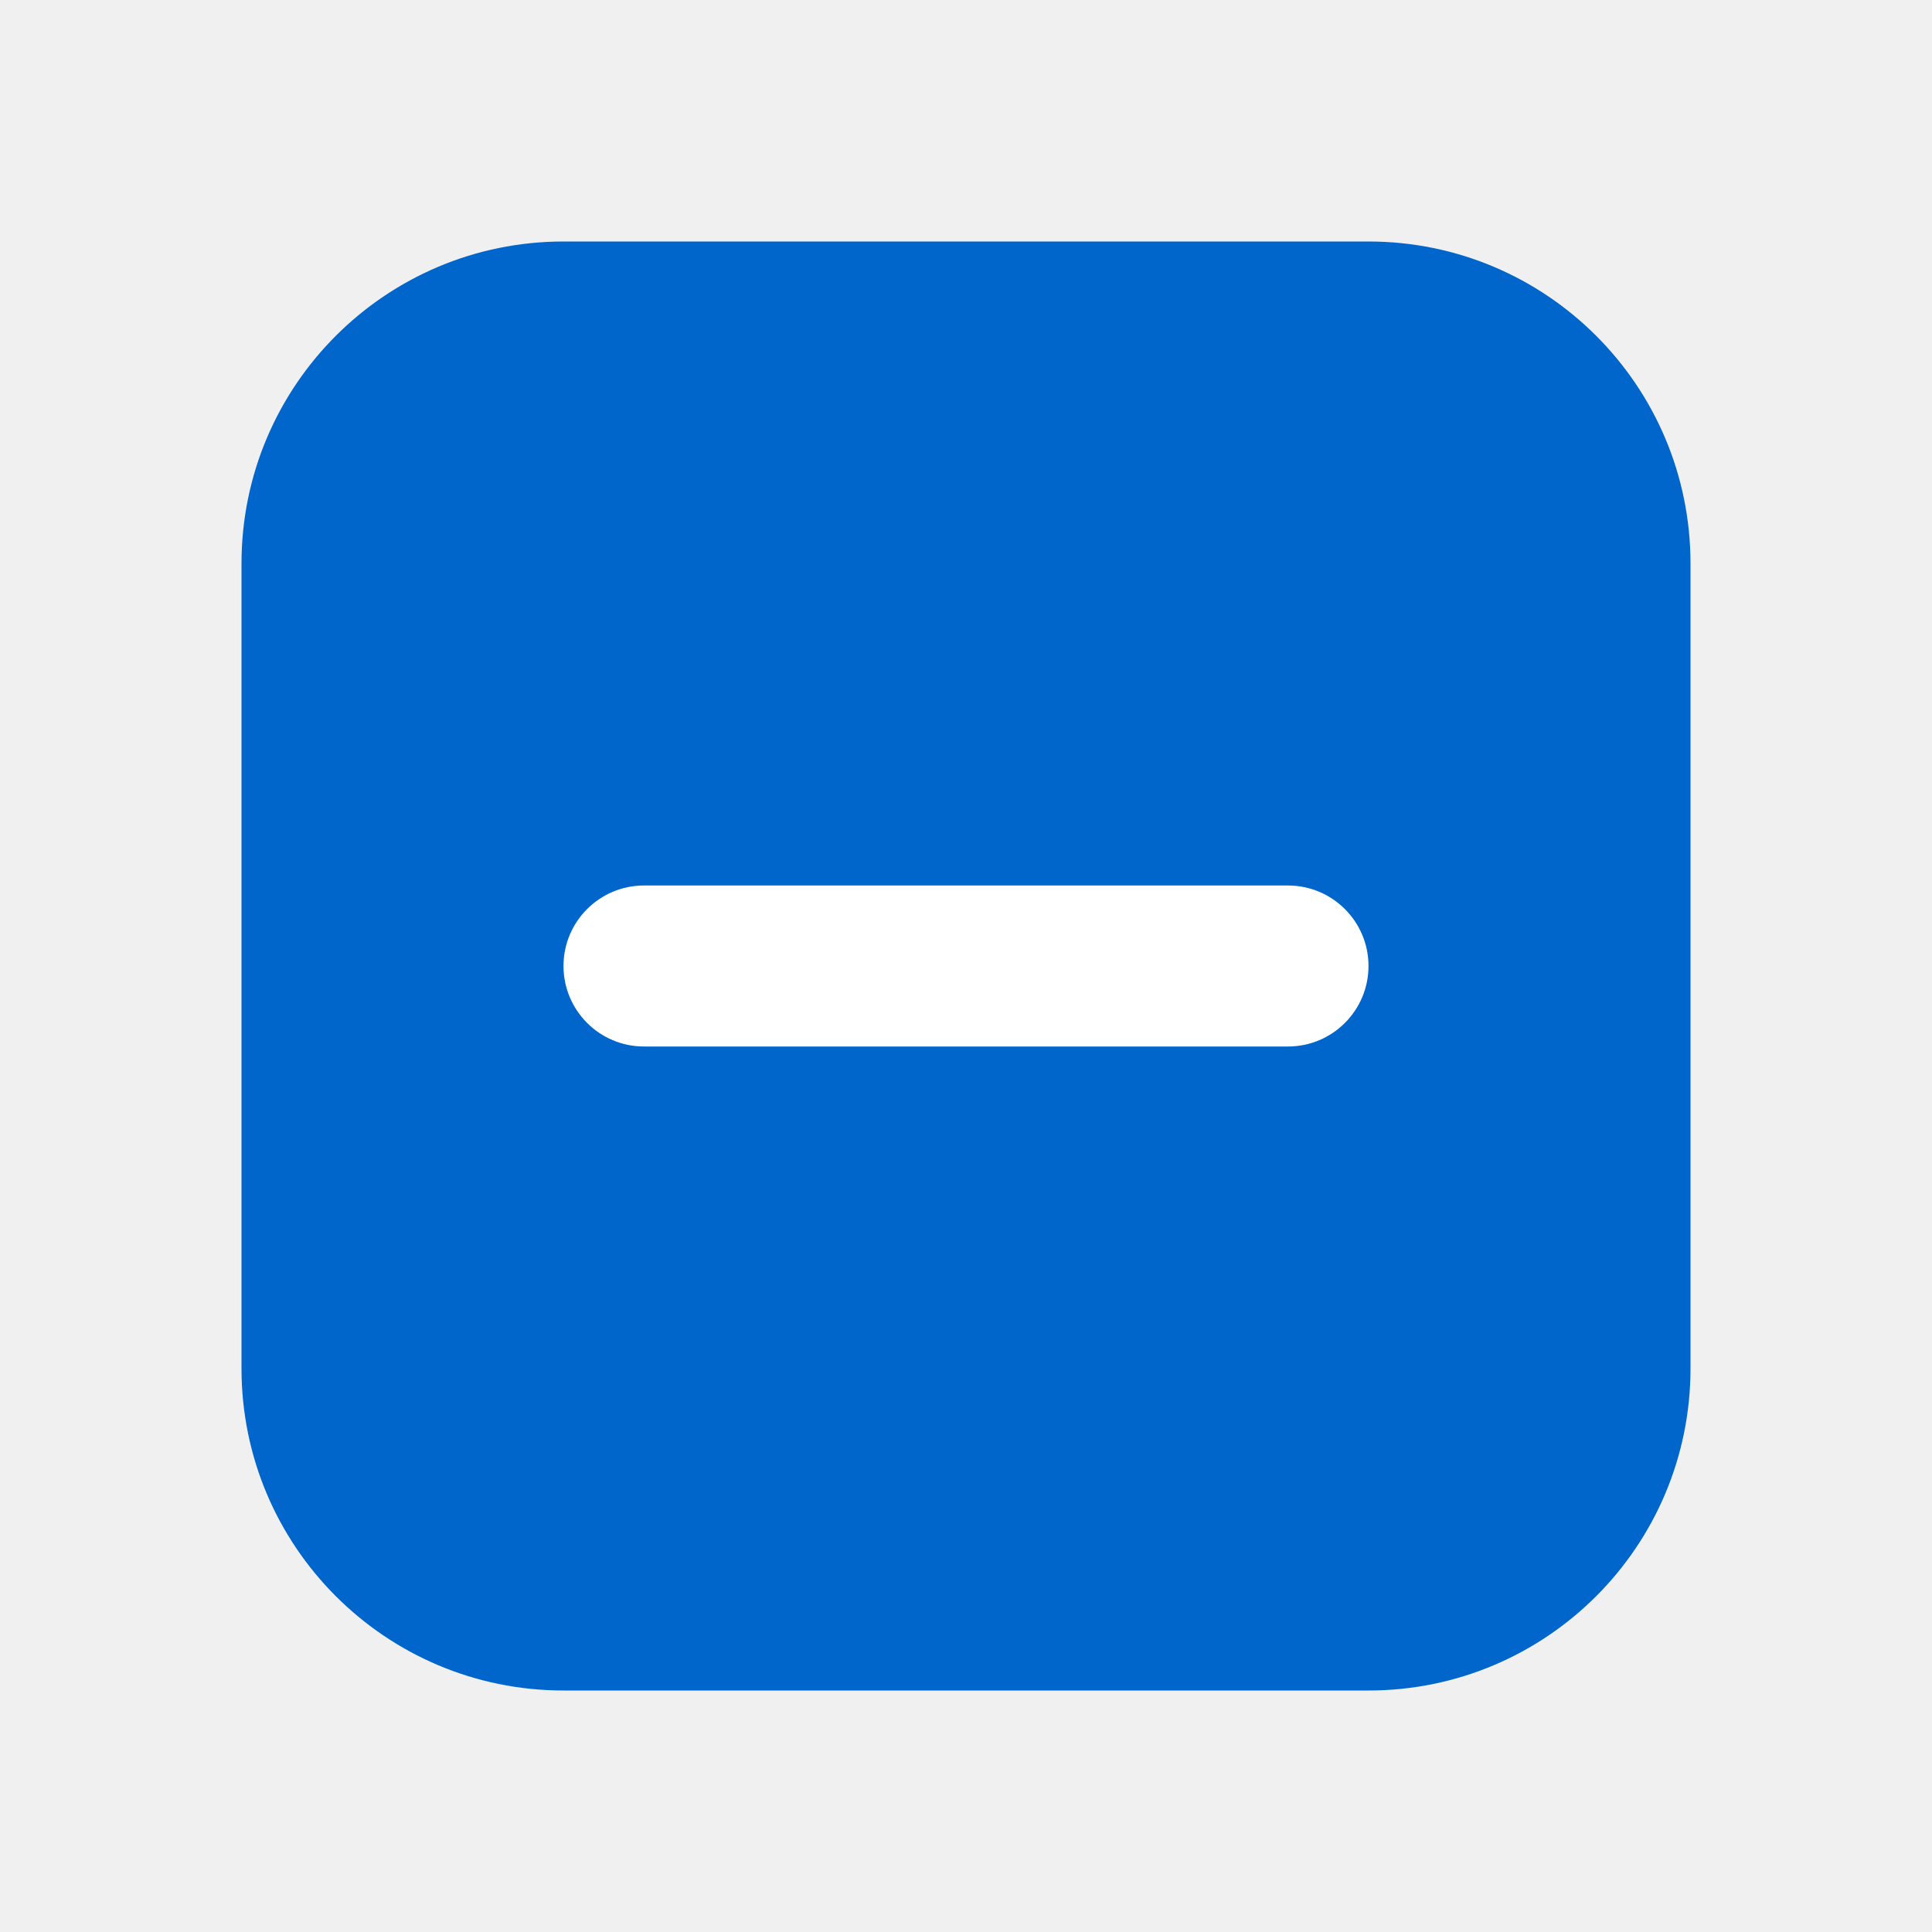
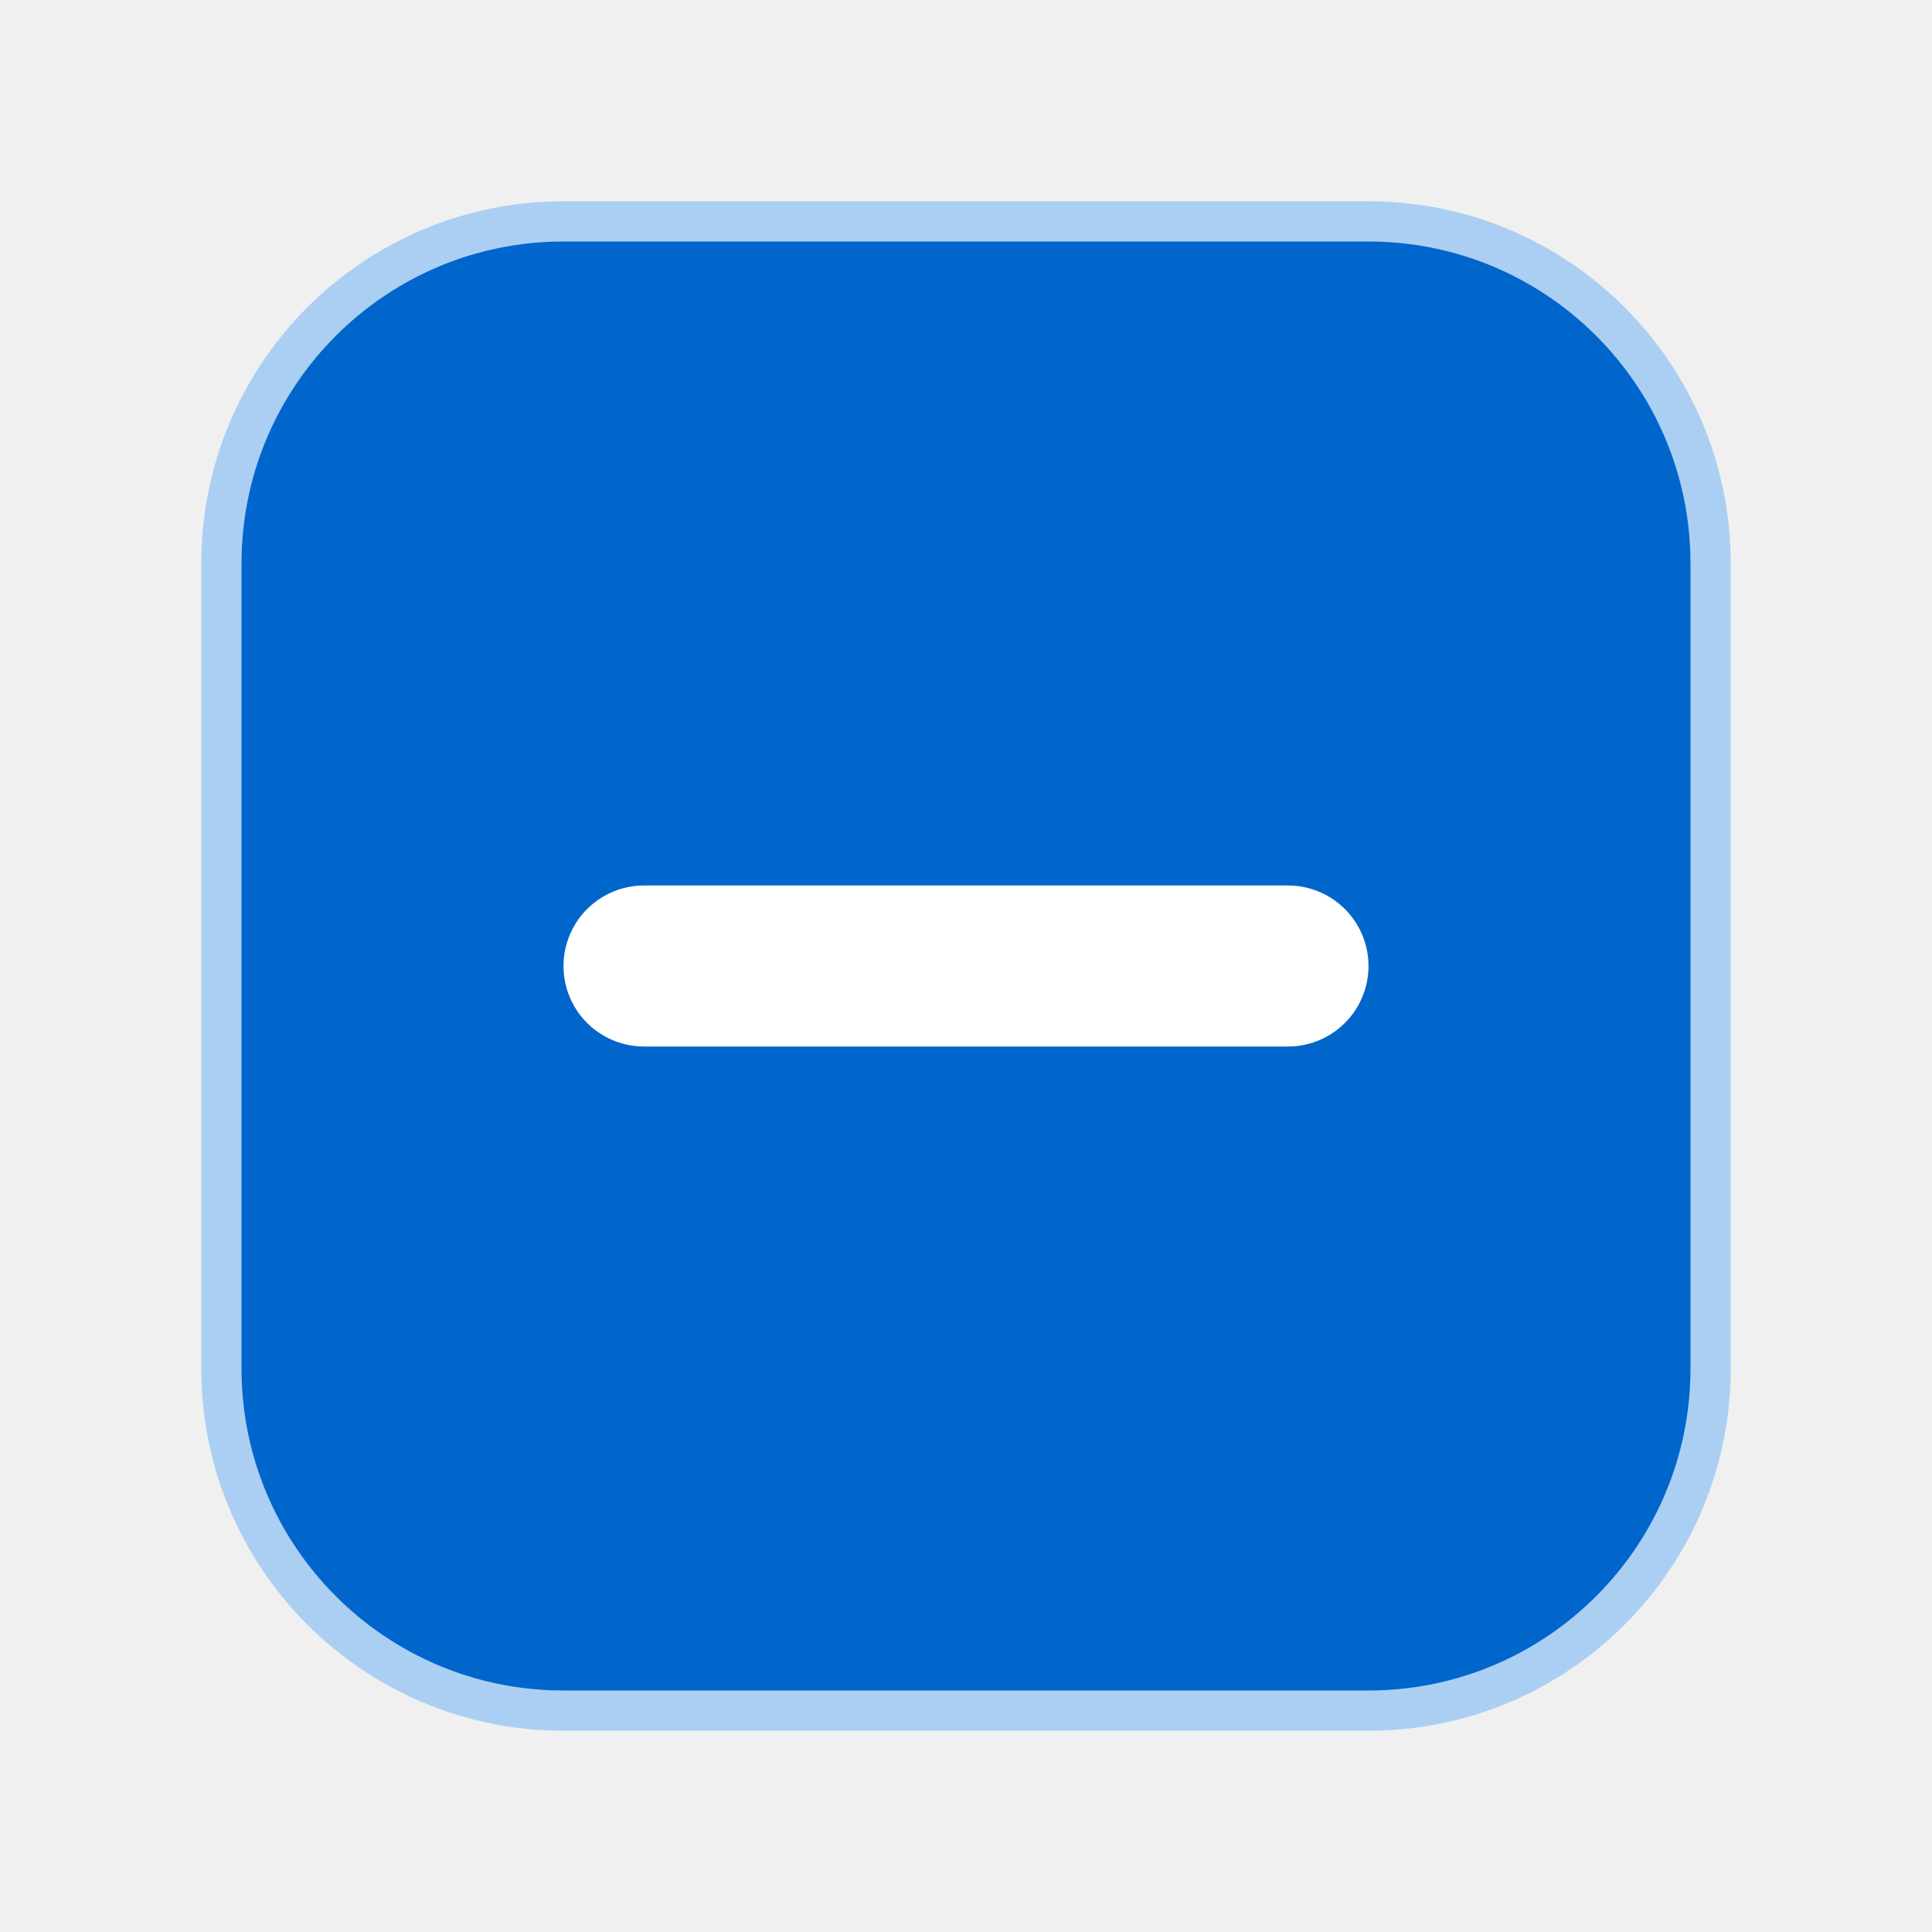
- <svg xmlns="http://www.w3.org/2000/svg" width="24" height="24" viewBox="0 0 24 24" fill="none">
-   <rect x="3" y="3" width="18" height="18" rx="4" fill="#0066CC" />
-   <path fill-rule="evenodd" clip-rule="evenodd" d="M7 12C7 11.448 7.448 11 8 11H16C16.552 11 17 11.448 17 12C17 12.552 16.552 13 16 13H8C7.448 13 7 12.552 7 12Z" fill="white" />
+ <svg xmlns="http://www.w3.org/2000/svg" width="24" height="24" fill="none" viewBox="0 0 24 24">
+   <rect width="18" height="18" x="3" y="3" fill="#fff" rx="4" />
+   <rect width="18" height="18" x="3" y="3" stroke="#ABCFF3" rx="4" vector-effect="non-scaling-stroke" />
+   <rect width="18" height="18" x="3" y="3" fill="#06C" rx="4" />
+   <path stroke="#fff" stroke-linecap="round" stroke-linejoin="round" stroke-width="2" d="M8 12h8" vector-effect="non-scaling-stroke" />
</svg>
